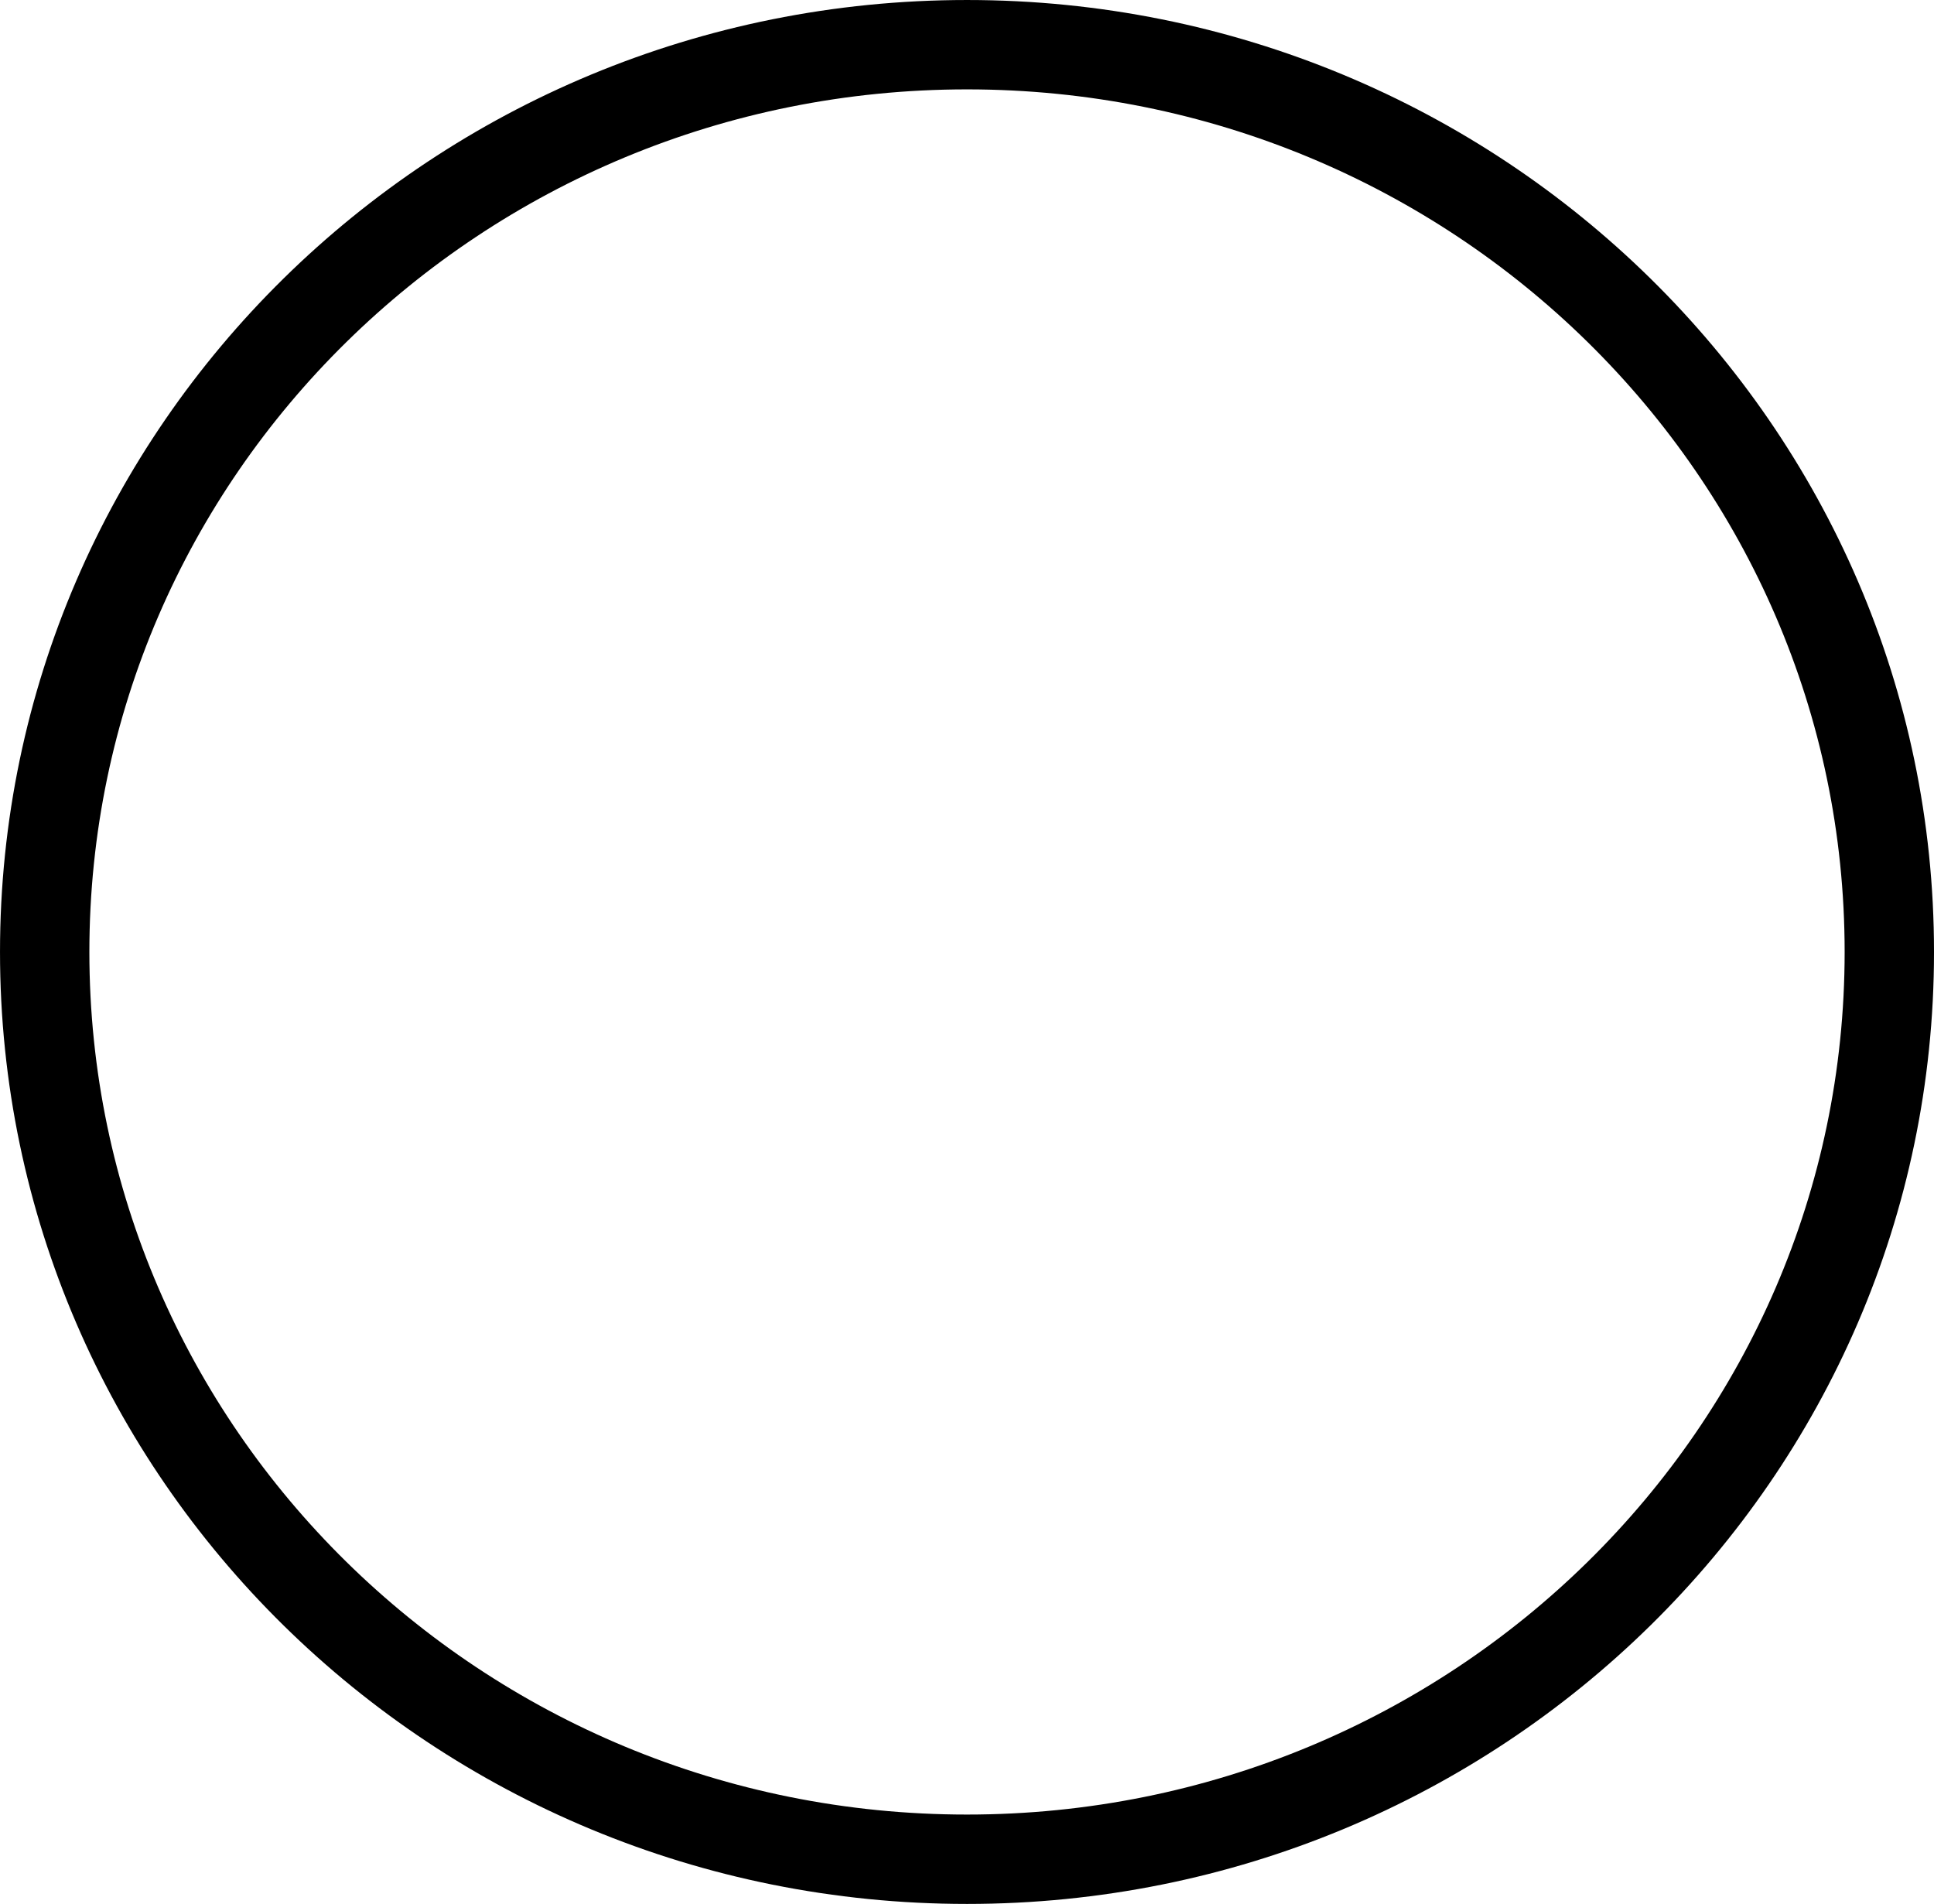
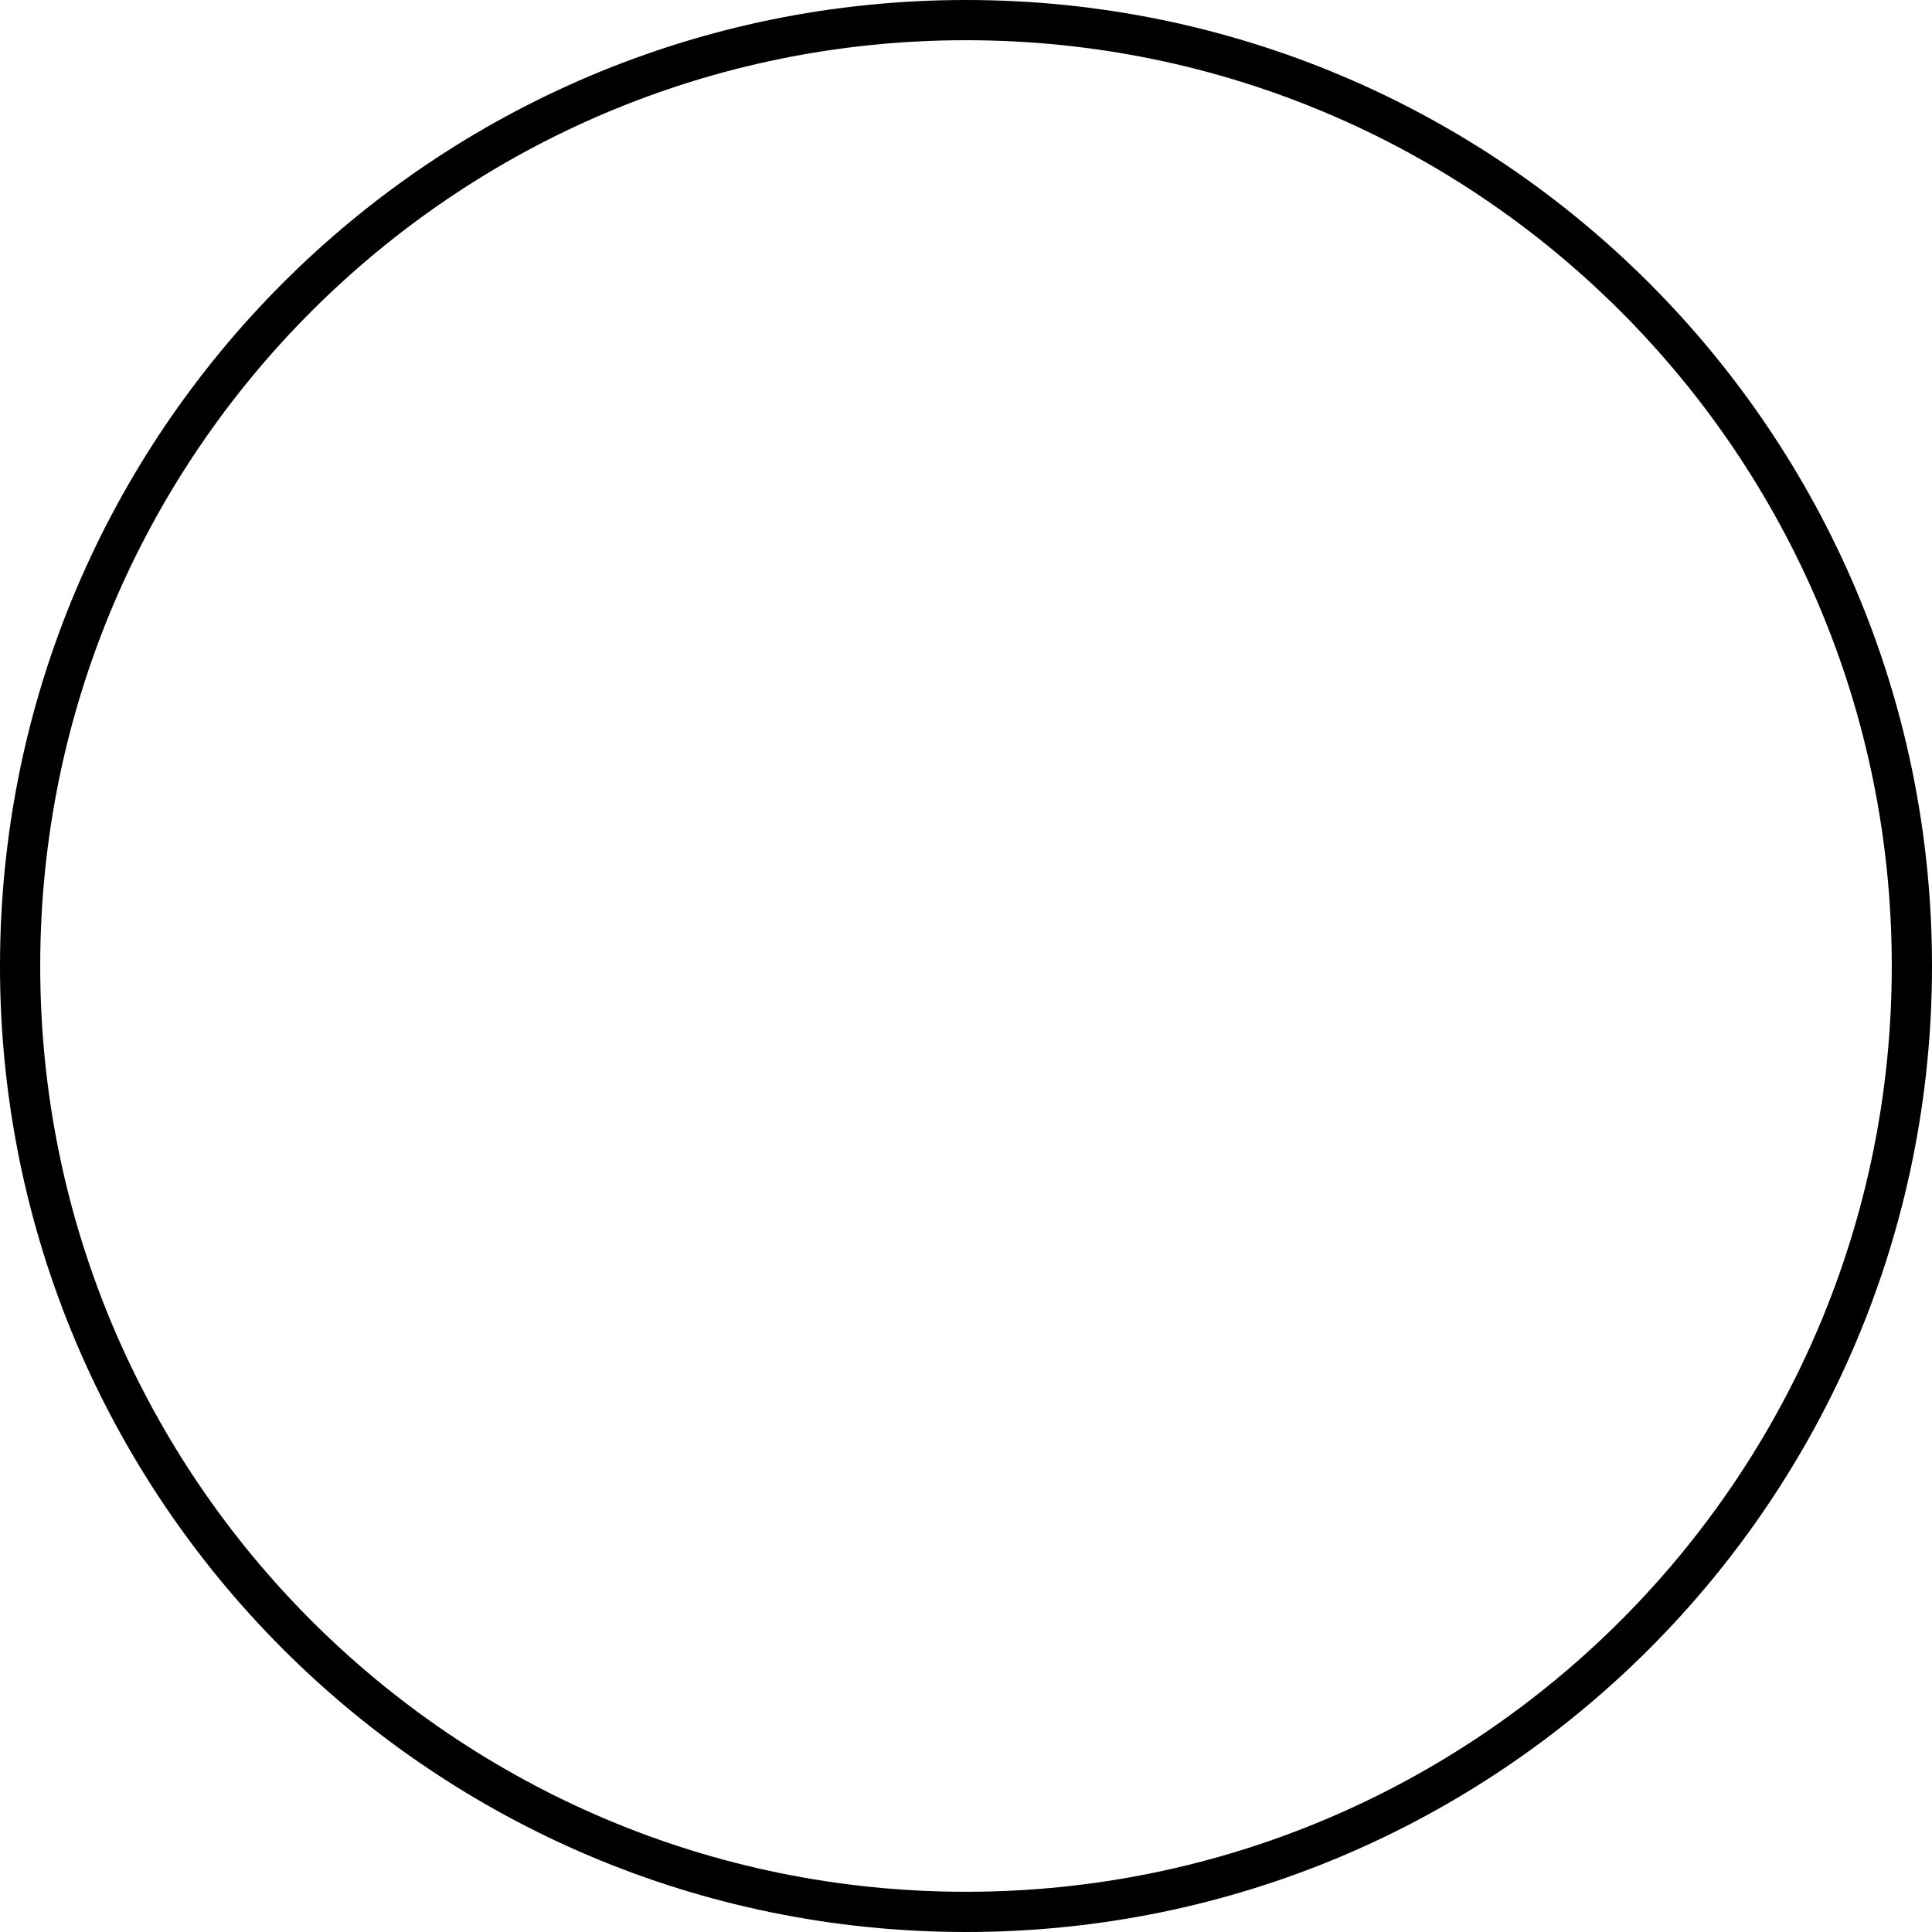
- <svg xmlns="http://www.w3.org/2000/svg" width="96.694mm" height="95.182mm" viewBox="0 0 96.694 95.182" version="1.1" id="svg8">
+ <svg xmlns="http://www.w3.org/2000/svg" width="214.623mm" height="214.623mm" viewBox="0 0 214.623 214.623" version="1.1" id="svg8">
  <defs id="defs2" />
-   <g id="layer1" transform="translate(-52.19456,-64.28981)">
-     <path id="path833" style="opacity:0.998;fill:none;stroke:#000000;stroke-width:4.468;stroke-miterlimit:4;stroke-dasharray:none;stroke-dashoffset:1.519;stroke-opacity:1" d="M 146.655,111.881 A 46.113,45.357 0 0 1 100.542,157.238 46.113,45.357 0 0 1 54.429,111.881 46.113,45.357 0 0 1 100.542,66.524 46.113,45.357 0 0 1 146.655,111.881 Z" />
+   <g id="layer1" transform="translate(5.257799,-46.14696)">
+     <path id="path835" style="opacity:0.998;fill:none;stroke:#000000;stroke-width:4.468;stroke-dashoffset:1.519" d="M 102.054,48.381 A -105.077,105.077 0 0 0 -3.024,153.458 -105.077,105.077 0 0 0 102.054,258.536 -105.077,105.077 0 0 0 207.131,153.458 -105.077,105.077 0 0 0 102.054,48.381 Z" />
  </g>
</svg>
